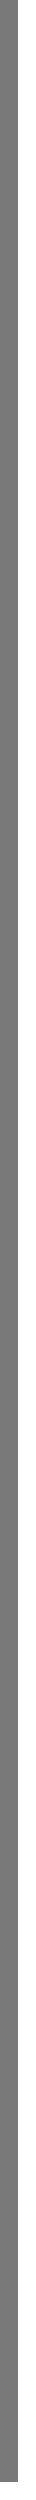
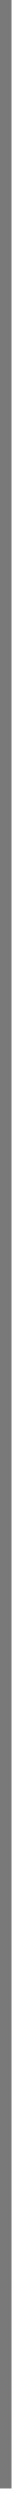
- <svg xmlns="http://www.w3.org/2000/svg" version="1.1" width="2px" height="139px">
-   <g transform="matrix(1 0 0 1 -1116 -175 )">
-     <path d="M 1116.5 175  L 1116.5 313  " stroke-width="1" stroke="#797979" fill="none" />
+ <svg xmlns="http://www.w3.org/2000/svg" version="1.1" width="2px" height="217px">
+   <g transform="matrix(1 0 0 1 -1071 -136 )">
+     <path d="M 1071.5 136  L 1071.5 352  " stroke-width="1" stroke="#797979" fill="none" />
  </g>
</svg>
